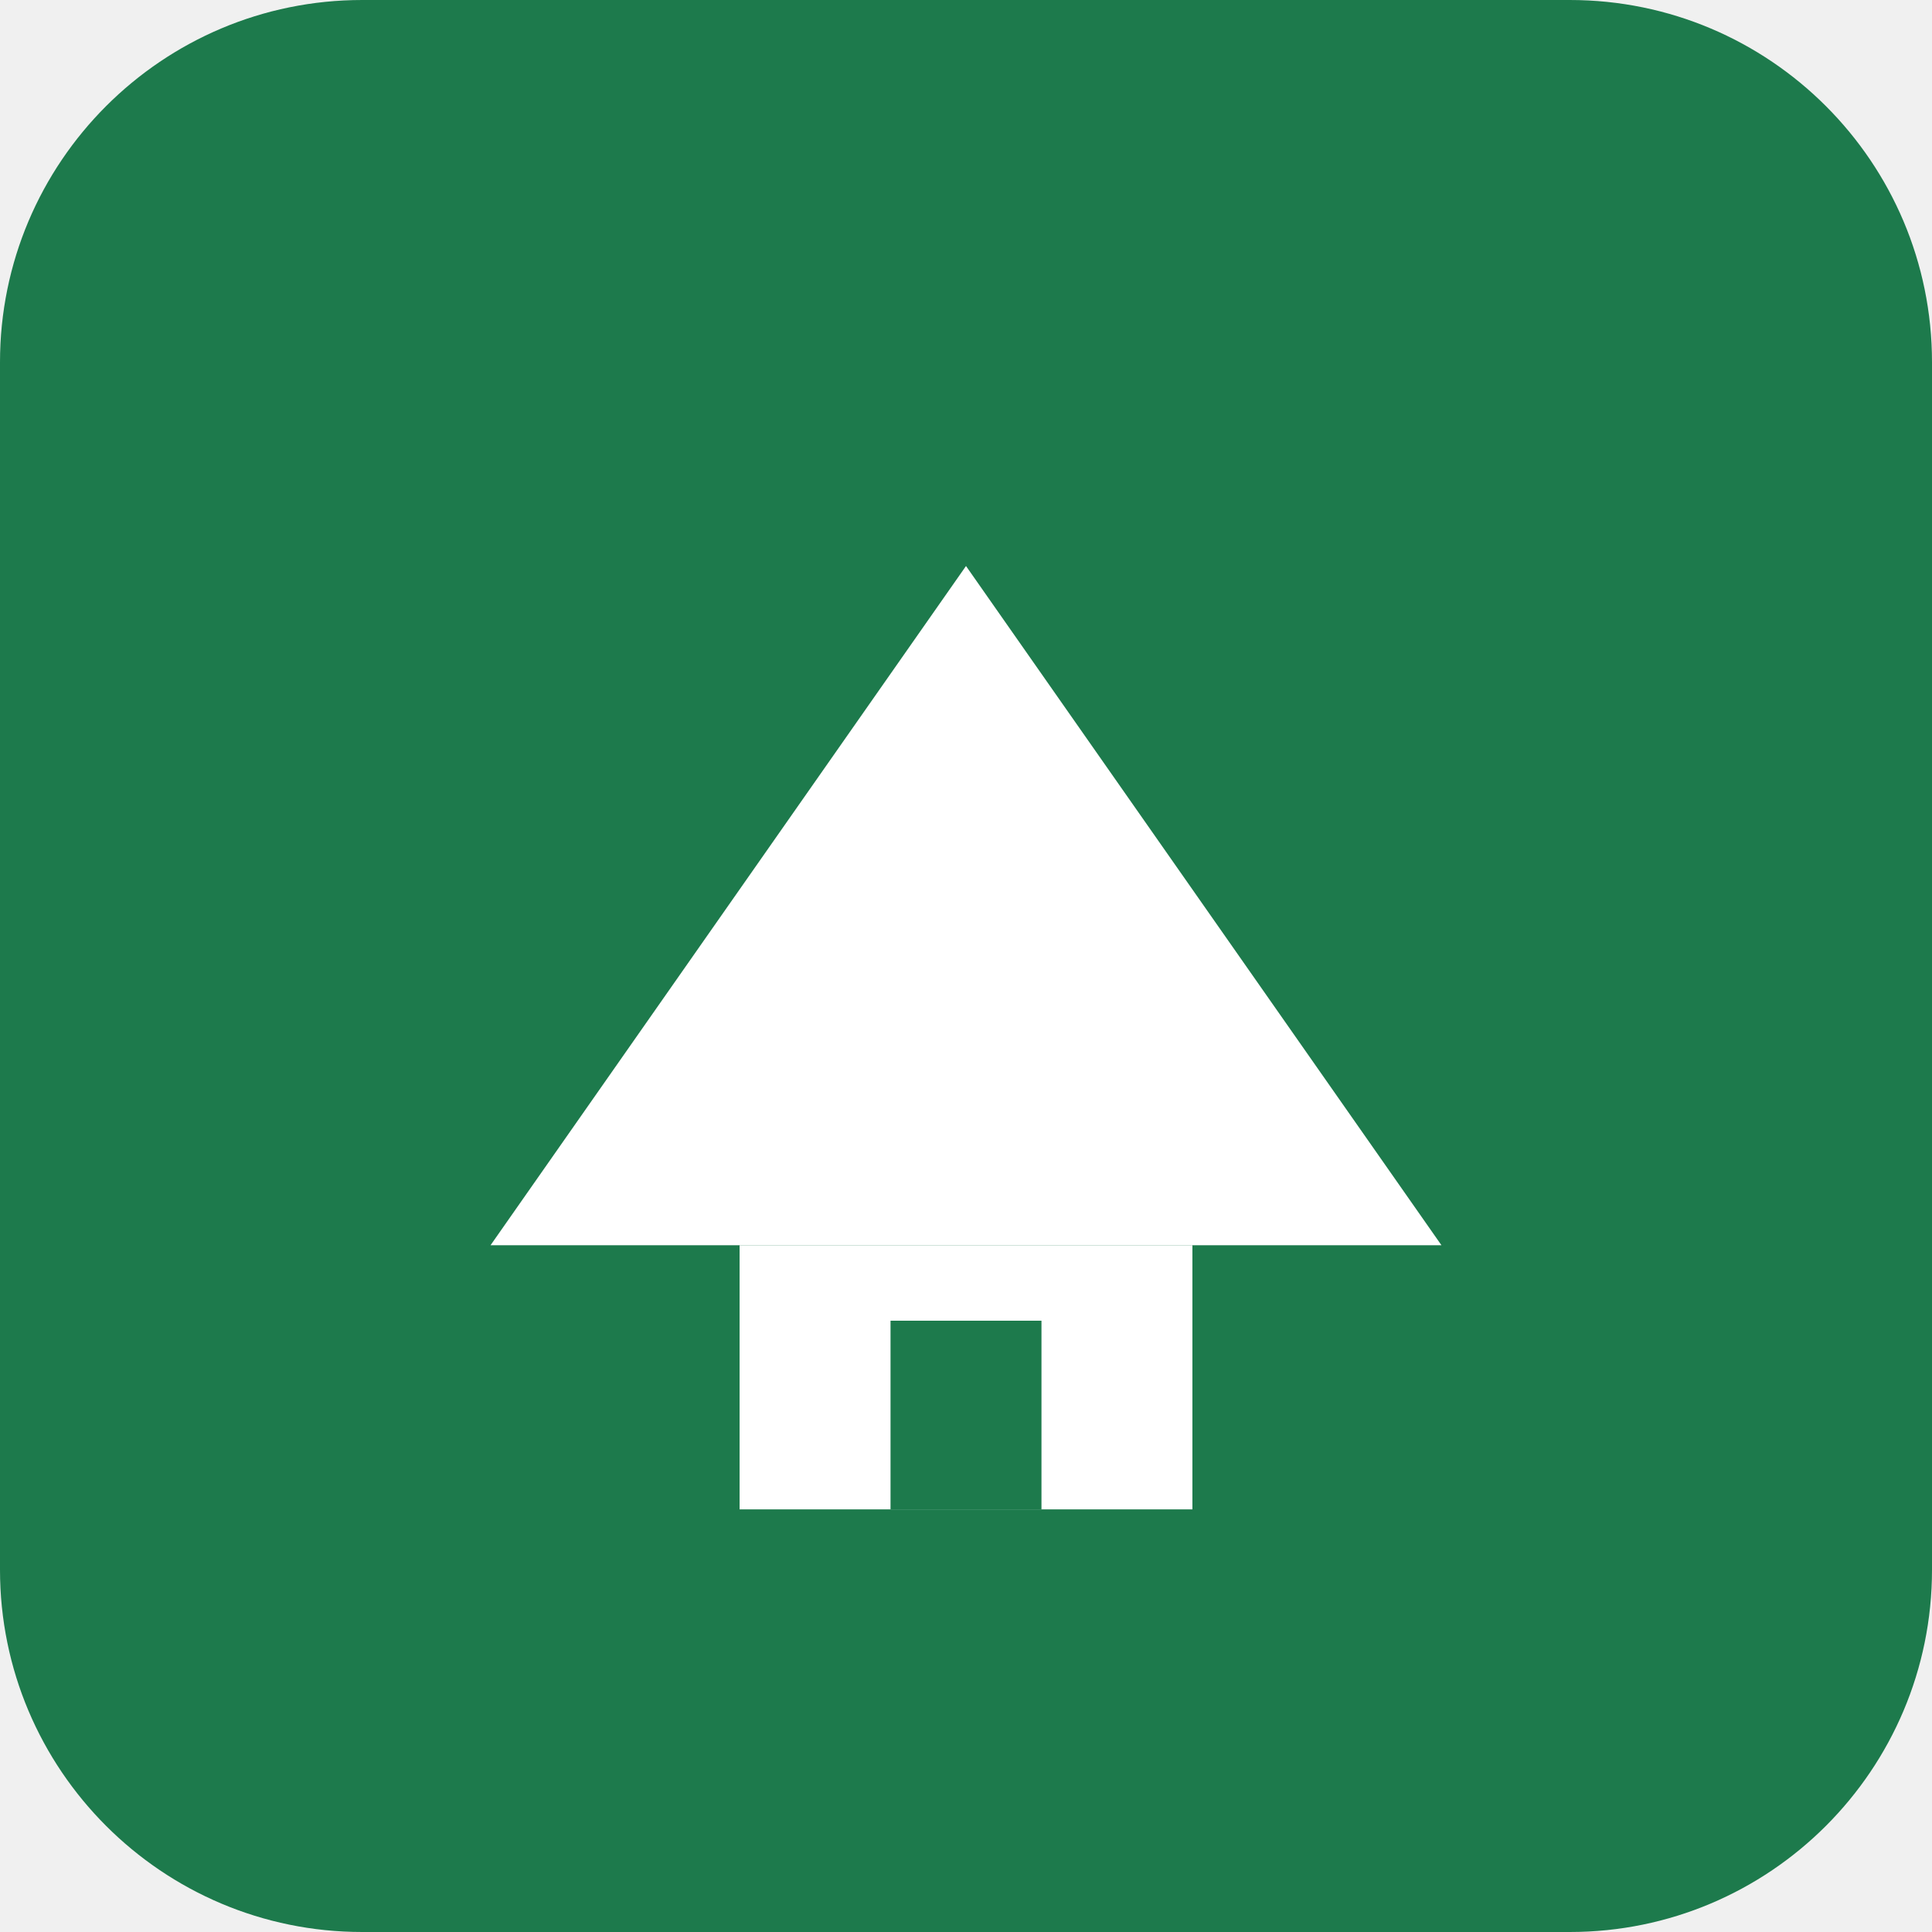
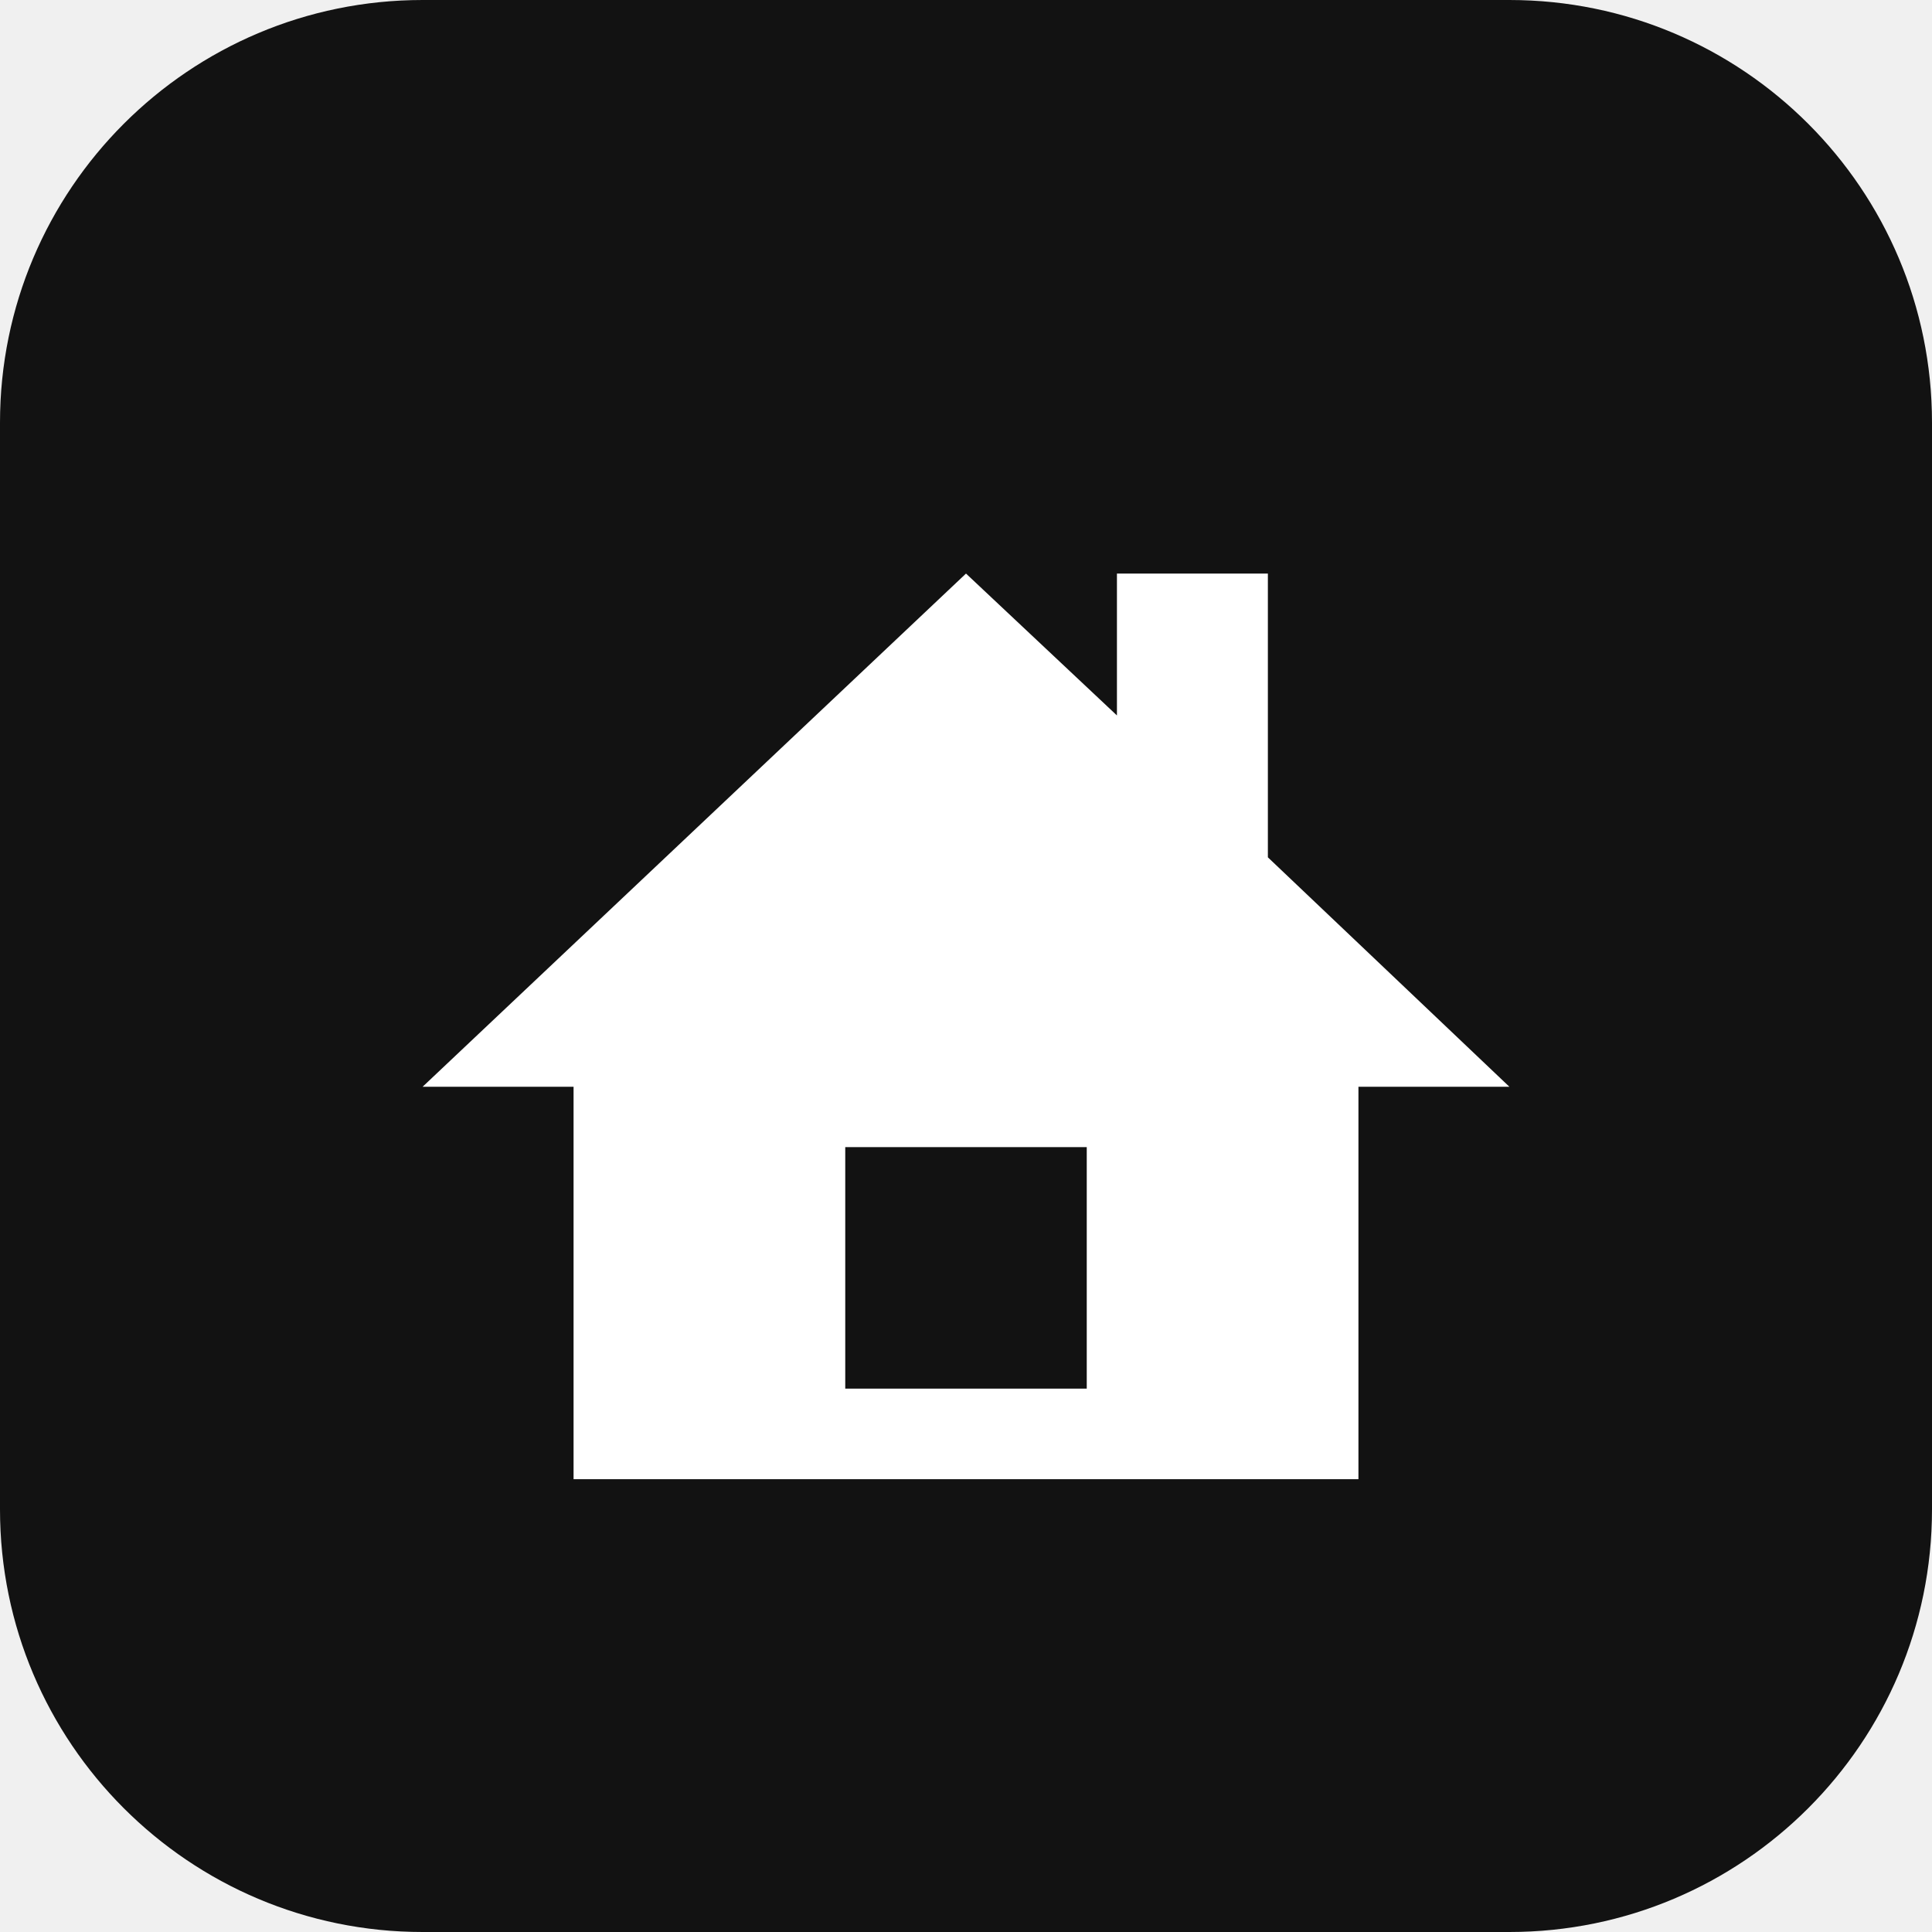
- <svg xmlns="http://www.w3.org/2000/svg" viewBox="0 0 512 512">
-   <rect width="512" height="512" rx="96" fill="#1d7a4c" />
-   <path d="M130 330 256 150l126 180z" fill="#fff" />
-   <rect x="196" y="330" width="120" height="70" fill="#fff" />
-   <rect x="236" y="350" width="40" height="50" fill="#1d7a4c" />
+ <svg xmlns="http://www.w3.org/2000/svg" viewBox="0 0 64 64">
+   <rect width="64" height="64" rx="14" fill="#121212" />
+   <path d="M14 36 32 19l5 4.7V19h5v9.4L50 36h-5v13H19V36z" fill="#fff" />
+   <rect x="28" y="38" width="8" height="8" fill="#121212" />
</svg>
